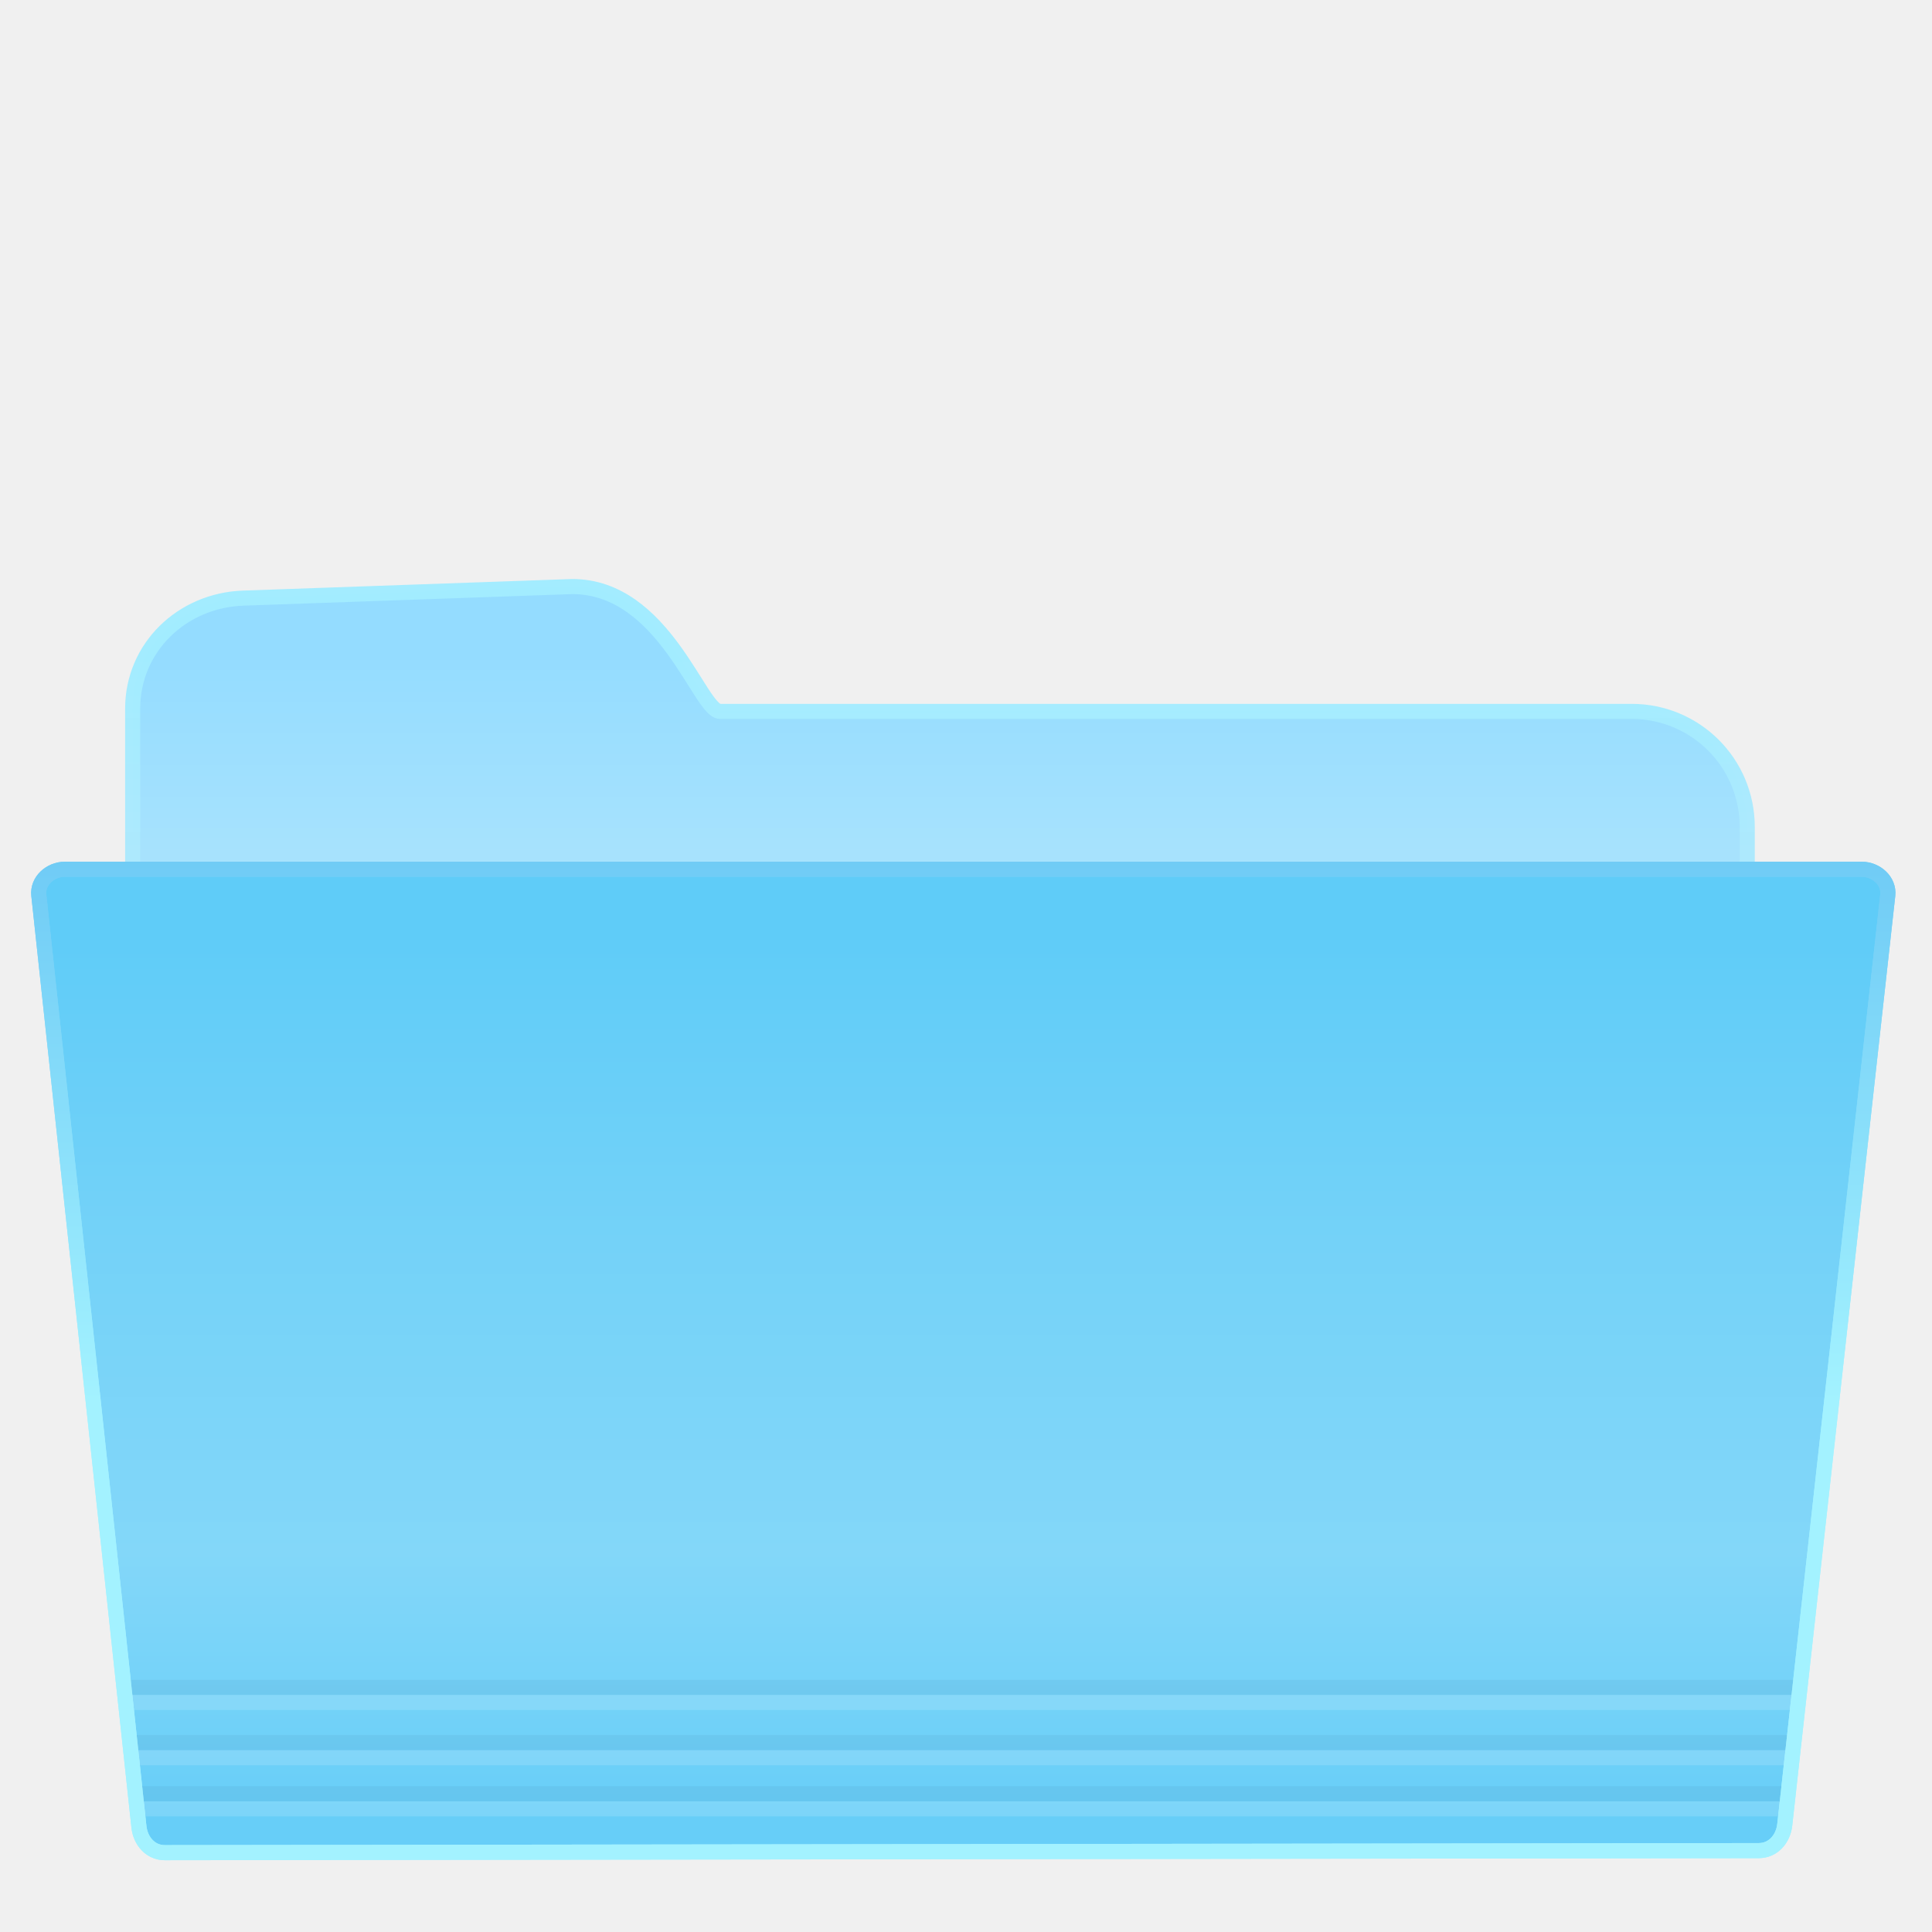
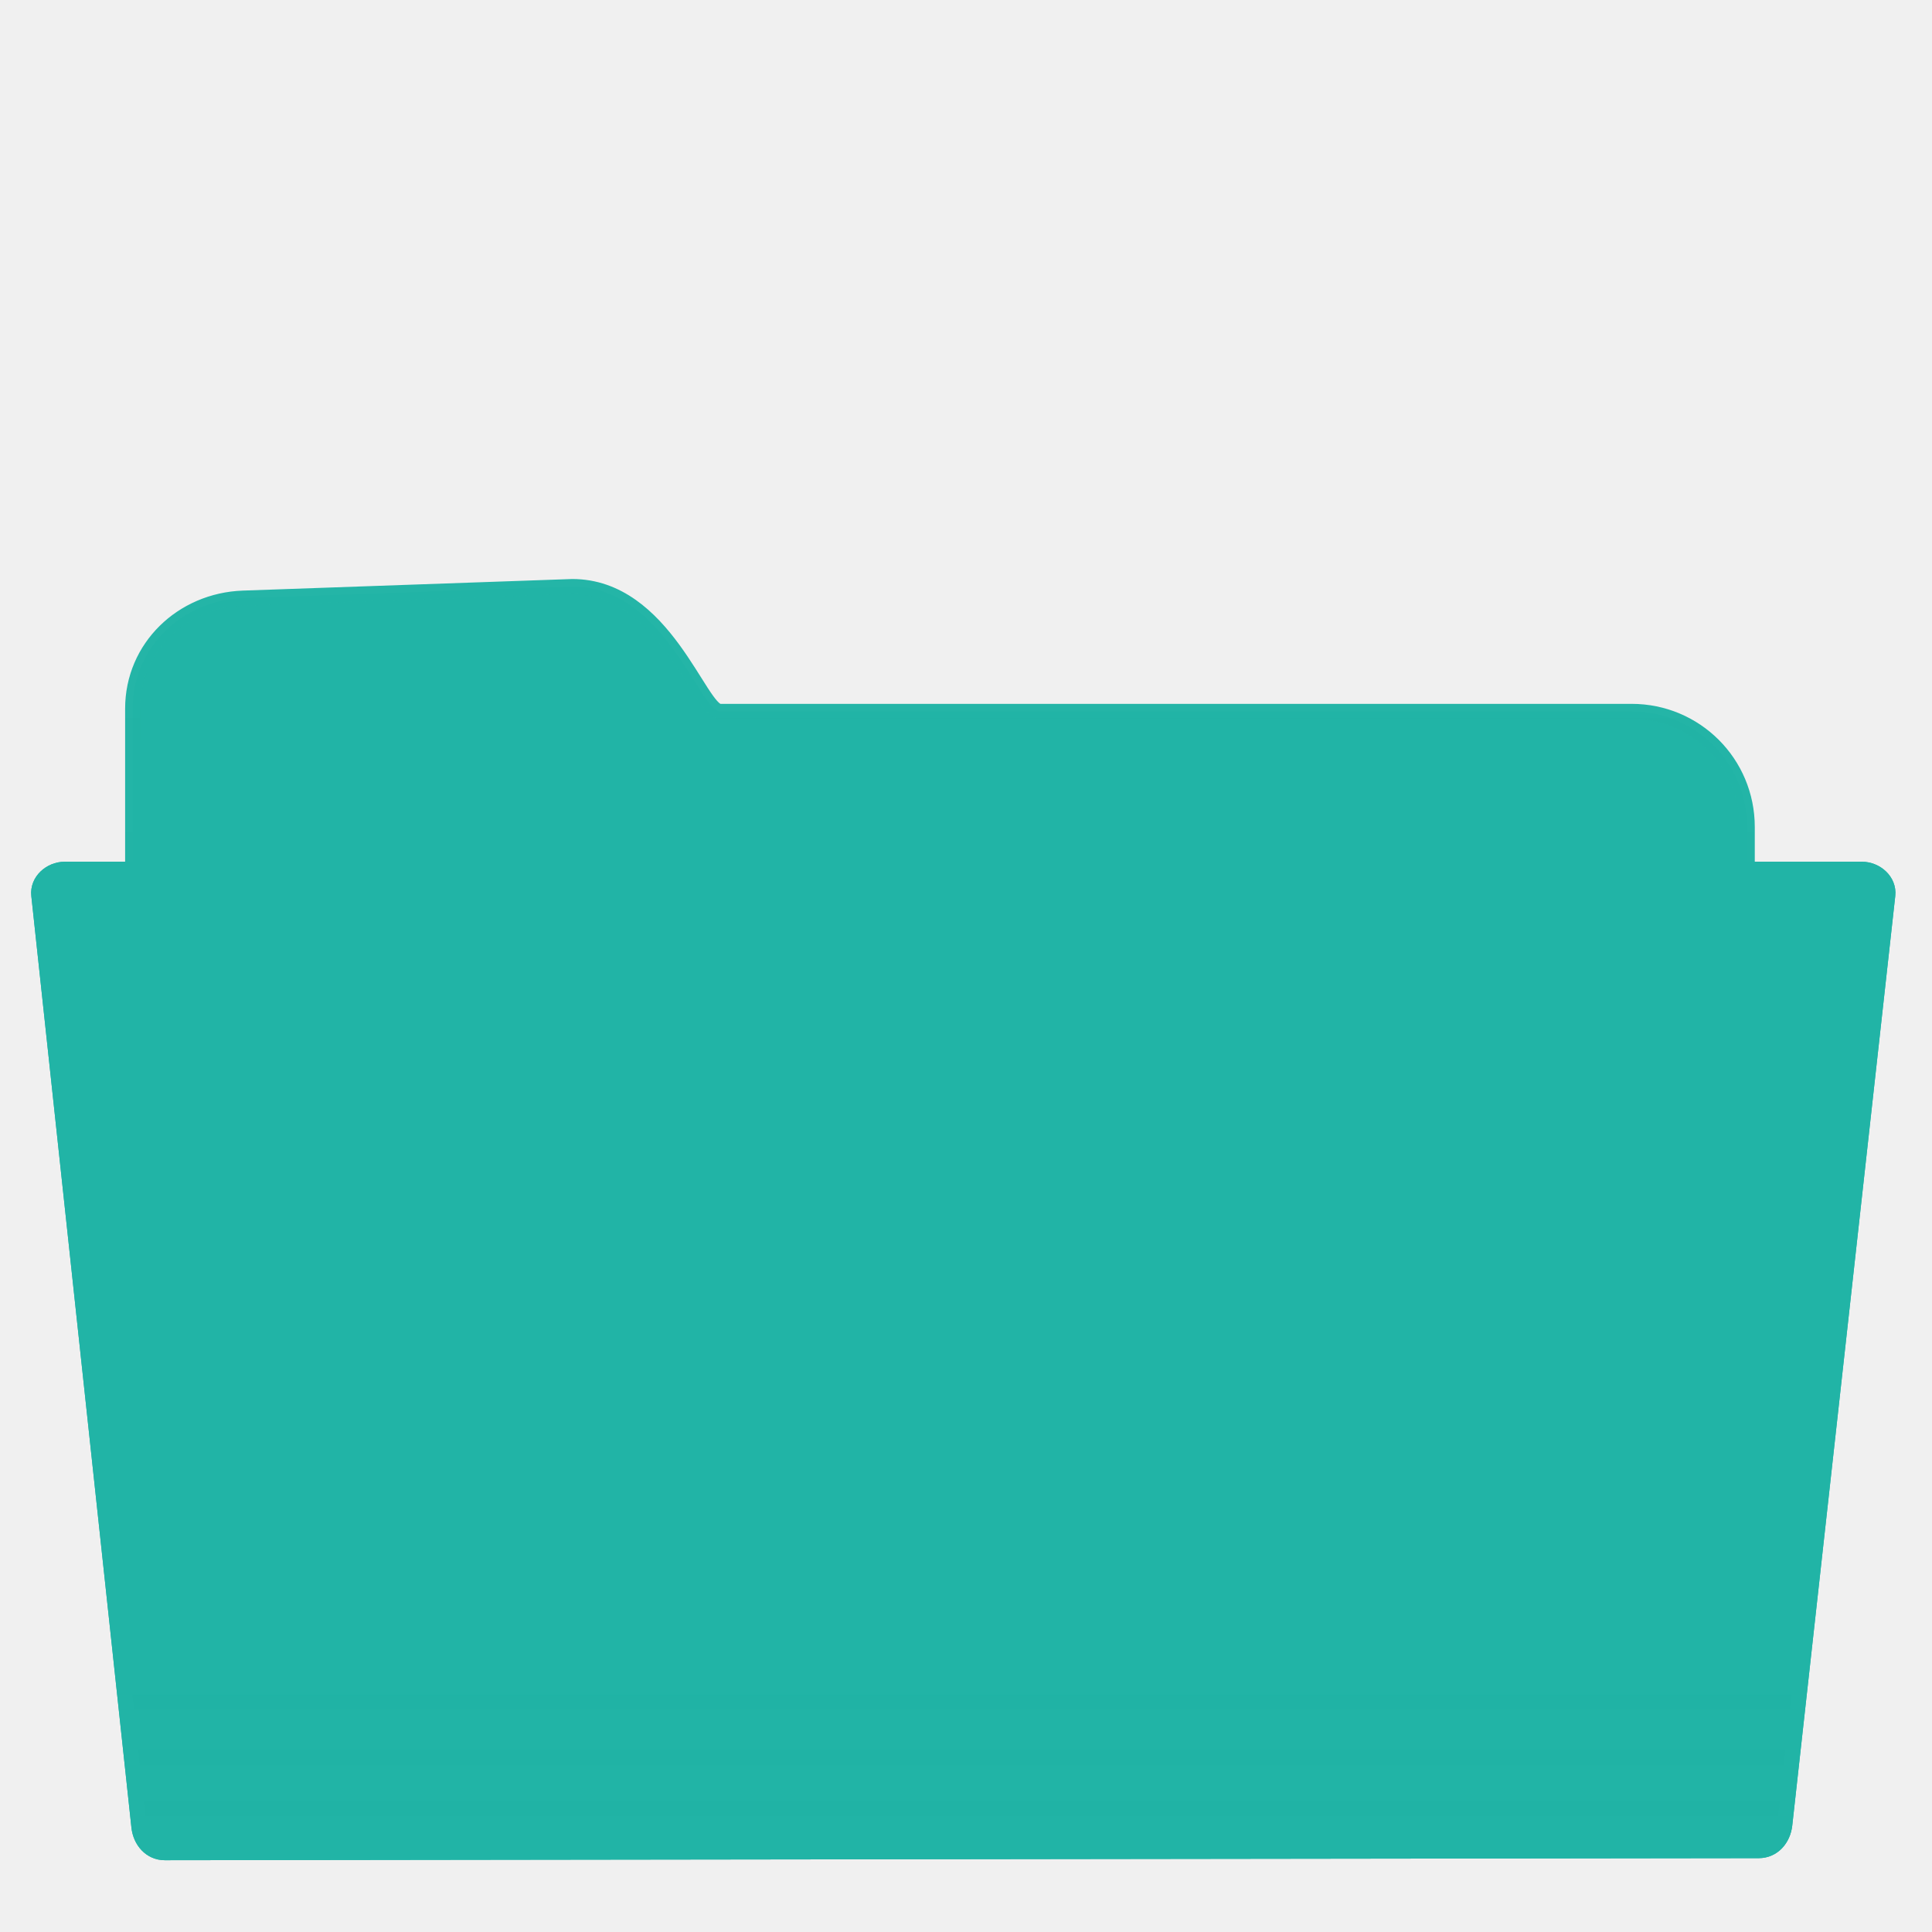
<svg xmlns="http://www.w3.org/2000/svg" xmlns:xlink="http://www.w3.org/1999/xlink" version="1.1" id="svg2" width="128" height="128" viewBox="0 0 128 128">
  <defs id="defs6">
    <linearGradient id="linearGradient993">
-       <stop style="stop-color:#94dcff;stop-opacity:1;" offset="0" id="stop989" />
-       <stop style="stop-color:#b5e7fc;stop-opacity:1" offset="1" id="stop991" />
+       <stop style="stop-color:#21B4A6;stop-opacity:1;" offset="0" id="stop989" />
+       <stop style="stop-color:#21B4A6;stop-opacity:1" offset="1" id="stop991" />
    </linearGradient>
    <linearGradient id="linearGradient846">
-       <stop style="stop-color:#a2ecff;stop-opacity:0.988" offset="0" id="stop842" />
-       <stop style="stop-color:#b5e7fc;stop-opacity:1" offset="1" id="stop844" />
+       <stop style="stop-color:#21B4A6;stop-opacity:0.988" offset="0" id="stop842" />
+       <stop style="stop-color:#21B4A6;stop-opacity:1" offset="1" id="stop844" />
    </linearGradient>
    <linearGradient id="linearGradient838">
-       <stop style="stop-color:#a3f2ff;stop-opacity:1;" offset="0" id="stop834" />
-       <stop style="stop-color:#6ecaf5;stop-opacity:1" offset="1" id="stop836" />
+       <stop style="stop-color:#21B4A6;stop-opacity:1;" offset="0" id="stop834" />
+       <stop style="stop-color:#21B4A6;stop-opacity:1" offset="1" id="stop836" />
    </linearGradient>
    <linearGradient id="linearGradient830">
-       <stop style="stop-color:#5fccf8;stop-opacity:1" offset="0" id="stop826" />
-       <stop id="stop1054" offset="0.35" style="stop-color:#74d2f8;stop-opacity:1" />
-       <stop id="stop987" offset="0.7" style="stop-color:#83d7f9;stop-opacity:1;" />
-       <stop style="stop-color:#67cef8;stop-opacity:1" offset="1" id="stop828" />
+       <stop style="stop-color:#21B4A6;stop-opacity:1" offset="0" id="stop826" />
+       <stop id="stop1054" offset="0.35" style="stop-color:#21B4A6;stop-opacity:1" />
+       <stop id="stop987" offset="0.7" style="stop-color:#21B4A6;stop-opacity:1;" />
+       <stop style="stop-color:#21B4A6;stop-opacity:1" offset="1" id="stop828" />
    </linearGradient>
    <linearGradient xlink:href="#linearGradient830" id="linearGradient832" x1="198.807" y1="44.913" x2="198.807" y2="103.591" gradientUnits="userSpaceOnUse" gradientTransform="translate(-138.8326,16.87468)" />
    <linearGradient xlink:href="#linearGradient838" id="linearGradient840" x1="208.546" y1="76.005" x2="208.546" y2="38.852" gradientUnits="userSpaceOnUse" gradientTransform="translate(-138.8326,16.87468)" />
    <linearGradient xlink:href="#linearGradient846" id="linearGradient848" x1="201.198" y1="26.494" x2="201.198" y2="49.505" gradientUnits="userSpaceOnUse" gradientTransform="translate(-138.8326,16.87468)" />
    <linearGradient id="linearGradient4885">
-       <stop id="stop4881" offset="0" style="stop-color:#1296d5;stop-opacity:1;" />
-       <stop id="stop4883" offset="1" style="stop-color:#4fb6e8;stop-opacity:1" />
+       <stop id="stop4881" offset="0" style="stop-color:#21B4A6;stop-opacity:1;" />
+       <stop id="stop4883" offset="1" style="stop-color:#21B4A6;stop-opacity:1" />
    </linearGradient>
    <style type="text/css" id="current-color-scheme">
      .ColorScheme-Text {
-         color:#4d4d4d;
+         color:#21B4A6;
      }
      </style>
    <linearGradient id="linearGradient3866">
-       <stop style="stop-color:#000000;stop-opacity:0.521" offset="0" id="stop3868" />
-       <stop style="stop-color:#2883c3;stop-opacity:0;" offset="1" id="stop3870" />
+       <stop style="stop-color:#21B4A6;stop-opacity:0.521" offset="0" id="stop3868" />
+       <stop style="stop-color:#21B4A6;stop-opacity:0;" offset="1" id="stop3870" />
    </linearGradient>
    <linearGradient id="linearGradient3874">
-       <stop style="stop-color:#000d0e;stop-opacity:0.841;" offset="0" id="stop3876" />
-       <stop style="stop-color:#000000;stop-opacity:0;" offset="1" id="stop3878" />
+       <stop style="stop-color:#21B4A6;stop-opacity:0.841;" offset="0" id="stop3876" />
+       <stop style="stop-color:#21B4A6;stop-opacity:0;" offset="1" id="stop3878" />
    </linearGradient>
    <style type="text/css" id="current-color-scheme-3">
      .ColorScheme-Text {
-         color:#4d4d4d;
+         color:#21B4A6;
      }
      </style>
    <linearGradient gradientTransform="matrix(3.441416,0,0,3.441416,-217.5901,-162.0133)" gradientUnits="userSpaceOnUse" y2="77.951" x2="40.407" y1="61.077" x1="40.323" id="linearGradient4887" xlink:href="#linearGradient4885" />
    <linearGradient xlink:href="#linearGradient993" id="linearGradient995" x1="201.198" y1="26.494" x2="201.198" y2="49.505" gradientUnits="userSpaceOnUse" gradientTransform="translate(-138.8326,16.87468)" />
    <linearGradient xlink:href="#linearGradient838" id="linearGradient1056" gradientUnits="userSpaceOnUse" x1="208.546" y1="76.005" x2="208.546" y2="38.852" gradientTransform="translate(-138.8326,16.87468)" />
  </defs>
  <path style="opacity:1;fill:url(#linearGradient995);fill-opacity:1;stroke:url(#linearGradient848);stroke-width:1;stroke-linecap:round;stroke-linejoin:round;stroke-miterlimit:4;stroke-dasharray:none;stroke-dashoffset:0;stroke-opacity:1;paint-order:fill markers stroke" d="m 16.112,39.628 c -4.054,0.143 -7.322,3.266 -7.322,7.322 v 39.247 l 99.307,0.799 c 4.244,0 7.662,-3.416 7.662,-7.66 V 54.792 c 0,-4.244 -3.418,-7.66 -7.662,-7.66 H 47.7 c -1.342,0 -3.678,-8.271 -9.783,-8.271 z" id="rect817" />
  <path style="opacity:1;fill:url(#linearGradient832);fill-opacity:1;stroke:url(#linearGradient840);stroke-width:1;stroke-linecap:round;stroke-linejoin:round;stroke-miterlimit:4;stroke-dasharray:none;stroke-dashoffset:0;stroke-opacity:1;paint-order:fill markers stroke" d="M 4.289,57.592 H 123.352 c 0.951,0 1.821,0.771 1.717,1.717 l -6.824,61.582 c -0.105,0.945 -0.766,1.715 -1.717,1.717 l -105.607,0.136 c -0.951,0.001 -1.615,-0.771 -1.717,-1.717 l -6.632,-61.718 c -0.102,-0.946 0.766,-1.717 1.717,-1.717 z" id="rect823" />
-   <path style="color:#000000;font-style:normal;font-variant:normal;font-weight:normal;font-stretch:normal;font-size:medium;line-height:normal;font-family:sans-serif;font-variant-ligatures:normal;font-variant-position:normal;font-variant-caps:normal;font-variant-numeric:normal;font-variant-alternates:normal;font-feature-settings:normal;text-indent:0;text-align:start;text-decoration:none;text-decoration-line:none;text-decoration-style:solid;text-decoration-color:#000000;letter-spacing:normal;word-spacing:normal;text-transform:none;writing-mode:lr-tb;direction:ltr;text-orientation:mixed;dominant-baseline:auto;baseline-shift:baseline;text-anchor:start;white-space:normal;shape-padding:0;clip-rule:nonzero;display:inline;overflow:visible;visibility:visible;opacity:1;isolation:auto;mix-blend-mode:normal;color-interpolation:sRGB;color-interpolation-filters:linearRGB;solid-color:#000000;solid-opacity:1;vector-effect:none;fill:#2d5c81;fill-opacity:0.072;fill-rule:nonzero;stroke:none;stroke-width:1px;stroke-linecap:butt;stroke-linejoin:miter;stroke-miterlimit:4;stroke-dasharray:none;stroke-dashoffset:0;stroke-opacity:1;color-rendering:auto;image-rendering:auto;shape-rendering:auto;text-rendering:auto;enable-background:accumulate" d="m 8.915,118.341 0.107,1 H 118.417 l 0.111,-1 z" id="path997" />
-   <path style="color:#000000;font-style:normal;font-variant:normal;font-weight:normal;font-stretch:normal;font-size:medium;line-height:normal;font-family:sans-serif;font-variant-ligatures:normal;font-variant-position:normal;font-variant-caps:normal;font-variant-numeric:normal;font-variant-alternates:normal;font-feature-settings:normal;text-indent:0;text-align:start;text-decoration:none;text-decoration-line:none;text-decoration-style:solid;text-decoration-color:#000000;letter-spacing:normal;word-spacing:normal;text-transform:none;writing-mode:lr-tb;direction:ltr;text-orientation:mixed;dominant-baseline:auto;baseline-shift:baseline;text-anchor:start;white-space:normal;shape-padding:0;clip-rule:nonzero;display:inline;overflow:visible;visibility:visible;opacity:1;isolation:auto;mix-blend-mode:normal;color-interpolation:sRGB;color-interpolation-filters:linearRGB;solid-color:#000000;solid-opacity:1;vector-effect:none;fill:#ffffff;fill-opacity:0.137;fill-rule:nonzero;stroke:none;stroke-width:1px;stroke-linecap:butt;stroke-linejoin:miter;stroke-miterlimit:4;stroke-dasharray:none;stroke-dashoffset:0;stroke-opacity:1;color-rendering:auto;image-rendering:auto;shape-rendering:auto;text-rendering:auto;enable-background:accumulate" d="m 9.023,119.341 0.107,1 H 118.306 l 0.111,-1 z" id="path1003" />
-   <path style="color:#000000;font-style:normal;font-variant:normal;font-weight:normal;font-stretch:normal;font-size:medium;line-height:normal;font-family:sans-serif;font-variant-ligatures:normal;font-variant-position:normal;font-variant-caps:normal;font-variant-numeric:normal;font-variant-alternates:normal;font-feature-settings:normal;text-indent:0;text-align:start;text-decoration:none;text-decoration-line:none;text-decoration-style:solid;text-decoration-color:#000000;letter-spacing:normal;word-spacing:normal;text-transform:none;writing-mode:lr-tb;direction:ltr;text-orientation:mixed;dominant-baseline:auto;baseline-shift:baseline;text-anchor:start;white-space:normal;shape-padding:0;clip-rule:nonzero;display:inline;overflow:visible;visibility:visible;opacity:1;isolation:auto;mix-blend-mode:normal;color-interpolation:sRGB;color-interpolation-filters:linearRGB;solid-color:#000000;solid-opacity:1;vector-effect:none;fill:#2d5c81;fill-opacity:0.072;fill-rule:nonzero;stroke:none;stroke-width:1px;stroke-linecap:butt;stroke-linejoin:miter;stroke-miterlimit:4;stroke-dasharray:none;stroke-dashoffset:0;stroke-opacity:1;color-rendering:auto;image-rendering:auto;shape-rendering:auto;text-rendering:auto;enable-background:accumulate" d="m 8.552,114.951 0.107,1 H 118.792 l 0.111,-1 z" id="path1005" />
-   <path style="color:#000000;font-style:normal;font-variant:normal;font-weight:normal;font-stretch:normal;font-size:medium;line-height:normal;font-family:sans-serif;font-variant-ligatures:normal;font-variant-position:normal;font-variant-caps:normal;font-variant-numeric:normal;font-variant-alternates:normal;font-feature-settings:normal;text-indent:0;text-align:start;text-decoration:none;text-decoration-line:none;text-decoration-style:solid;text-decoration-color:#000000;letter-spacing:normal;word-spacing:normal;text-transform:none;writing-mode:lr-tb;direction:ltr;text-orientation:mixed;dominant-baseline:auto;baseline-shift:baseline;text-anchor:start;white-space:normal;shape-padding:0;clip-rule:nonzero;display:inline;overflow:visible;visibility:visible;opacity:1;isolation:auto;mix-blend-mode:normal;color-interpolation:sRGB;color-interpolation-filters:linearRGB;solid-color:#000000;solid-opacity:1;vector-effect:none;fill:#ffffff;fill-opacity:0.137;fill-rule:nonzero;stroke:none;stroke-width:1px;stroke-linecap:butt;stroke-linejoin:miter;stroke-miterlimit:4;stroke-dasharray:none;stroke-dashoffset:0;stroke-opacity:1;color-rendering:auto;image-rendering:auto;shape-rendering:auto;text-rendering:auto;enable-background:accumulate" d="m 8.66,115.951 0.107,1 H 118.681 l 0.111,-1 z" id="path1007" />
-   <path style="color:#000000;font-style:normal;font-variant:normal;font-weight:normal;font-stretch:normal;font-size:medium;line-height:normal;font-family:sans-serif;font-variant-ligatures:normal;font-variant-position:normal;font-variant-caps:normal;font-variant-numeric:normal;font-variant-alternates:normal;font-feature-settings:normal;text-indent:0;text-align:start;text-decoration:none;text-decoration-line:none;text-decoration-style:solid;text-decoration-color:#000000;letter-spacing:normal;word-spacing:normal;text-transform:none;writing-mode:lr-tb;direction:ltr;text-orientation:mixed;dominant-baseline:auto;baseline-shift:baseline;text-anchor:start;white-space:normal;shape-padding:0;clip-rule:nonzero;display:inline;overflow:visible;visibility:visible;opacity:1;isolation:auto;mix-blend-mode:normal;color-interpolation:sRGB;color-interpolation-filters:linearRGB;solid-color:#000000;solid-opacity:1;vector-effect:none;fill:#2d5c81;fill-opacity:0.072;fill-rule:nonzero;stroke:none;stroke-width:1px;stroke-linecap:butt;stroke-linejoin:miter;stroke-miterlimit:4;stroke-dasharray:none;stroke-dashoffset:0;stroke-opacity:1;color-rendering:auto;image-rendering:auto;shape-rendering:auto;text-rendering:auto;enable-background:accumulate" d="m 8.158,111.291 0.107,1 H 119.199 l 0.111,-1 z" id="path1009" />
-   <path style="color:#000000;font-style:normal;font-variant:normal;font-weight:normal;font-stretch:normal;font-size:medium;line-height:normal;font-family:sans-serif;font-variant-ligatures:normal;font-variant-position:normal;font-variant-caps:normal;font-variant-numeric:normal;font-variant-alternates:normal;font-feature-settings:normal;text-indent:0;text-align:start;text-decoration:none;text-decoration-line:none;text-decoration-style:solid;text-decoration-color:#000000;letter-spacing:normal;word-spacing:normal;text-transform:none;writing-mode:lr-tb;direction:ltr;text-orientation:mixed;dominant-baseline:auto;baseline-shift:baseline;text-anchor:start;white-space:normal;shape-padding:0;clip-rule:nonzero;display:inline;overflow:visible;visibility:visible;opacity:1;isolation:auto;mix-blend-mode:normal;color-interpolation:sRGB;color-interpolation-filters:linearRGB;solid-color:#000000;solid-opacity:1;vector-effect:none;fill:#ffffff;fill-opacity:0.137;fill-rule:nonzero;stroke:none;stroke-width:1px;stroke-linecap:butt;stroke-linejoin:miter;stroke-miterlimit:4;stroke-dasharray:none;stroke-dashoffset:0;stroke-opacity:1;color-rendering:auto;image-rendering:auto;shape-rendering:auto;text-rendering:auto;enable-background:accumulate" d="m 8.265,112.291 0.107,1 H 119.087 l 0.111,-1 z" id="path1011" />
+   <path style="color:#21B4A6;font-style:normal;font-variant:normal;font-weight:normal;font-stretch:normal;font-size:medium;line-height:normal;font-family:sans-serif;font-variant-ligatures:normal;font-variant-position:normal;font-variant-caps:normal;font-variant-numeric:normal;font-variant-alternates:normal;font-feature-settings:normal;text-indent:0;text-align:start;text-decoration:none;text-decoration-line:none;text-decoration-style:solid;text-decoration-color:#21B4A6;letter-spacing:normal;word-spacing:normal;text-transform:none;writing-mode:lr-tb;direction:ltr;text-orientation:mixed;dominant-baseline:auto;baseline-shift:baseline;text-anchor:start;white-space:normal;shape-padding:0;clip-rule:nonzero;display:inline;overflow:visible;visibility:visible;opacity:1;isolation:auto;mix-blend-mode:normal;color-interpolation:sRGB;color-interpolation-filters:linearRGB;solid-color:#21B4A6;solid-opacity:1;vector-effect:none;fill:#21B4A6;fill-opacity:0.072;fill-rule:nonzero;stroke:none;stroke-width:1px;stroke-linecap:butt;stroke-linejoin:miter;stroke-miterlimit:4;stroke-dasharray:none;stroke-dashoffset:0;stroke-opacity:1;color-rendering:auto;image-rendering:auto;shape-rendering:auto;text-rendering:auto;enable-background:accumulate" d="m 8.915,118.341 0.107,1 H 118.417 l 0.111,-1 z" id="path997" />
+   <path style="color:#21B4A6;font-style:normal;font-variant:normal;font-weight:normal;font-stretch:normal;font-size:medium;line-height:normal;font-family:sans-serif;font-variant-ligatures:normal;font-variant-position:normal;font-variant-caps:normal;font-variant-numeric:normal;font-variant-alternates:normal;font-feature-settings:normal;text-indent:0;text-align:start;text-decoration:none;text-decoration-line:none;text-decoration-style:solid;text-decoration-color:#21B4A6;letter-spacing:normal;word-spacing:normal;text-transform:none;writing-mode:lr-tb;direction:ltr;text-orientation:mixed;dominant-baseline:auto;baseline-shift:baseline;text-anchor:start;white-space:normal;shape-padding:0;clip-rule:nonzero;display:inline;overflow:visible;visibility:visible;opacity:1;isolation:auto;mix-blend-mode:normal;color-interpolation:sRGB;color-interpolation-filters:linearRGB;solid-color:#21B4A6;solid-opacity:1;vector-effect:none;fill:#21B4A6;fill-opacity:0.137;fill-rule:nonzero;stroke:none;stroke-width:1px;stroke-linecap:butt;stroke-linejoin:miter;stroke-miterlimit:4;stroke-dasharray:none;stroke-dashoffset:0;stroke-opacity:1;color-rendering:auto;image-rendering:auto;shape-rendering:auto;text-rendering:auto;enable-background:accumulate" d="m 9.023,119.341 0.107,1 H 118.306 l 0.111,-1 z" id="path1003" />
+   <path style="color:#21B4A6;font-style:normal;font-variant:normal;font-weight:normal;font-stretch:normal;font-size:medium;line-height:normal;font-family:sans-serif;font-variant-ligatures:normal;font-variant-position:normal;font-variant-caps:normal;font-variant-numeric:normal;font-variant-alternates:normal;font-feature-settings:normal;text-indent:0;text-align:start;text-decoration:none;text-decoration-line:none;text-decoration-style:solid;text-decoration-color:#21B4A6;letter-spacing:normal;word-spacing:normal;text-transform:none;writing-mode:lr-tb;direction:ltr;text-orientation:mixed;dominant-baseline:auto;baseline-shift:baseline;text-anchor:start;white-space:normal;shape-padding:0;clip-rule:nonzero;display:inline;overflow:visible;visibility:visible;opacity:1;isolation:auto;mix-blend-mode:normal;color-interpolation:sRGB;color-interpolation-filters:linearRGB;solid-color:#21B4A6;solid-opacity:1;vector-effect:none;fill:#21B4A6;fill-opacity:0.072;fill-rule:nonzero;stroke:none;stroke-width:1px;stroke-linecap:butt;stroke-linejoin:miter;stroke-miterlimit:4;stroke-dasharray:none;stroke-dashoffset:0;stroke-opacity:1;color-rendering:auto;image-rendering:auto;shape-rendering:auto;text-rendering:auto;enable-background:accumulate" d="m 8.552,114.951 0.107,1 H 118.792 l 0.111,-1 z" id="path1005" />
+   <path style="color:#21B4A6;font-style:normal;font-variant:normal;font-weight:normal;font-stretch:normal;font-size:medium;line-height:normal;font-family:sans-serif;font-variant-ligatures:normal;font-variant-position:normal;font-variant-caps:normal;font-variant-numeric:normal;font-variant-alternates:normal;font-feature-settings:normal;text-indent:0;text-align:start;text-decoration:none;text-decoration-line:none;text-decoration-style:solid;text-decoration-color:#21B4A6;letter-spacing:normal;word-spacing:normal;text-transform:none;writing-mode:lr-tb;direction:ltr;text-orientation:mixed;dominant-baseline:auto;baseline-shift:baseline;text-anchor:start;white-space:normal;shape-padding:0;clip-rule:nonzero;display:inline;overflow:visible;visibility:visible;opacity:1;isolation:auto;mix-blend-mode:normal;color-interpolation:sRGB;color-interpolation-filters:linearRGB;solid-color:#21B4A6;solid-opacity:1;vector-effect:none;fill:#21B4A6;fill-opacity:0.137;fill-rule:nonzero;stroke:none;stroke-width:1px;stroke-linecap:butt;stroke-linejoin:miter;stroke-miterlimit:4;stroke-dasharray:none;stroke-dashoffset:0;stroke-opacity:1;color-rendering:auto;image-rendering:auto;shape-rendering:auto;text-rendering:auto;enable-background:accumulate" d="m 8.66,115.951 0.107,1 H 118.681 l 0.111,-1 z" id="path1007" />
+   <path style="color:#21B4A6;font-style:normal;font-variant:normal;font-weight:normal;font-stretch:normal;font-size:medium;line-height:normal;font-family:sans-serif;font-variant-ligatures:normal;font-variant-position:normal;font-variant-caps:normal;font-variant-numeric:normal;font-variant-alternates:normal;font-feature-settings:normal;text-indent:0;text-align:start;text-decoration:none;text-decoration-line:none;text-decoration-style:solid;text-decoration-color:#21B4A6;letter-spacing:normal;word-spacing:normal;text-transform:none;writing-mode:lr-tb;direction:ltr;text-orientation:mixed;dominant-baseline:auto;baseline-shift:baseline;text-anchor:start;white-space:normal;shape-padding:0;clip-rule:nonzero;display:inline;overflow:visible;visibility:visible;opacity:1;isolation:auto;mix-blend-mode:normal;color-interpolation:sRGB;color-interpolation-filters:linearRGB;solid-color:#21B4A6;solid-opacity:1;vector-effect:none;fill:#21B4A6;fill-opacity:0.072;fill-rule:nonzero;stroke:none;stroke-width:1px;stroke-linecap:butt;stroke-linejoin:miter;stroke-miterlimit:4;stroke-dasharray:none;stroke-dashoffset:0;stroke-opacity:1;color-rendering:auto;image-rendering:auto;shape-rendering:auto;text-rendering:auto;enable-background:accumulate" d="m 8.158,111.291 0.107,1 H 119.199 l 0.111,-1 z" id="path1009" />
+   <path style="color:#21B4A6;font-style:normal;font-variant:normal;font-weight:normal;font-stretch:normal;font-size:medium;line-height:normal;font-family:sans-serif;font-variant-ligatures:normal;font-variant-position:normal;font-variant-caps:normal;font-variant-numeric:normal;font-variant-alternates:normal;font-feature-settings:normal;text-indent:0;text-align:start;text-decoration:none;text-decoration-line:none;text-decoration-style:solid;text-decoration-color:#21B4A6;letter-spacing:normal;word-spacing:normal;text-transform:none;writing-mode:lr-tb;direction:ltr;text-orientation:mixed;dominant-baseline:auto;baseline-shift:baseline;text-anchor:start;white-space:normal;shape-padding:0;clip-rule:nonzero;display:inline;overflow:visible;visibility:visible;opacity:1;isolation:auto;mix-blend-mode:normal;color-interpolation:sRGB;color-interpolation-filters:linearRGB;solid-color:#21B4A6;solid-opacity:1;vector-effect:none;fill:#21B4A6;fill-opacity:0.137;fill-rule:nonzero;stroke:none;stroke-width:1px;stroke-linecap:butt;stroke-linejoin:miter;stroke-miterlimit:4;stroke-dasharray:none;stroke-dashoffset:0;stroke-opacity:1;color-rendering:auto;image-rendering:auto;shape-rendering:auto;text-rendering:auto;enable-background:accumulate" d="m 8.265,112.291 0.107,1 H 119.087 l 0.111,-1 z" id="path1011" />
  <path id="path1052" d="M 4.289,57.592 H 123.352 c 0.951,0 1.821,0.771 1.717,1.717 l -6.824,61.582 c -0.105,0.945 -0.766,1.715 -1.717,1.717 l -105.607,0.136 c -0.951,0.001 -1.615,-0.771 -1.717,-1.717 l -6.632,-61.718 c -0.102,-0.946 0.766,-1.717 1.717,-1.717 z" style="opacity:1;fill:none;fill-opacity:1;stroke:url(#linearGradient1056);stroke-width:1;stroke-linecap:round;stroke-linejoin:round;stroke-miterlimit:4;stroke-dasharray:none;stroke-dashoffset:0;stroke-opacity:1;paint-order:fill markers stroke" />
</svg>
